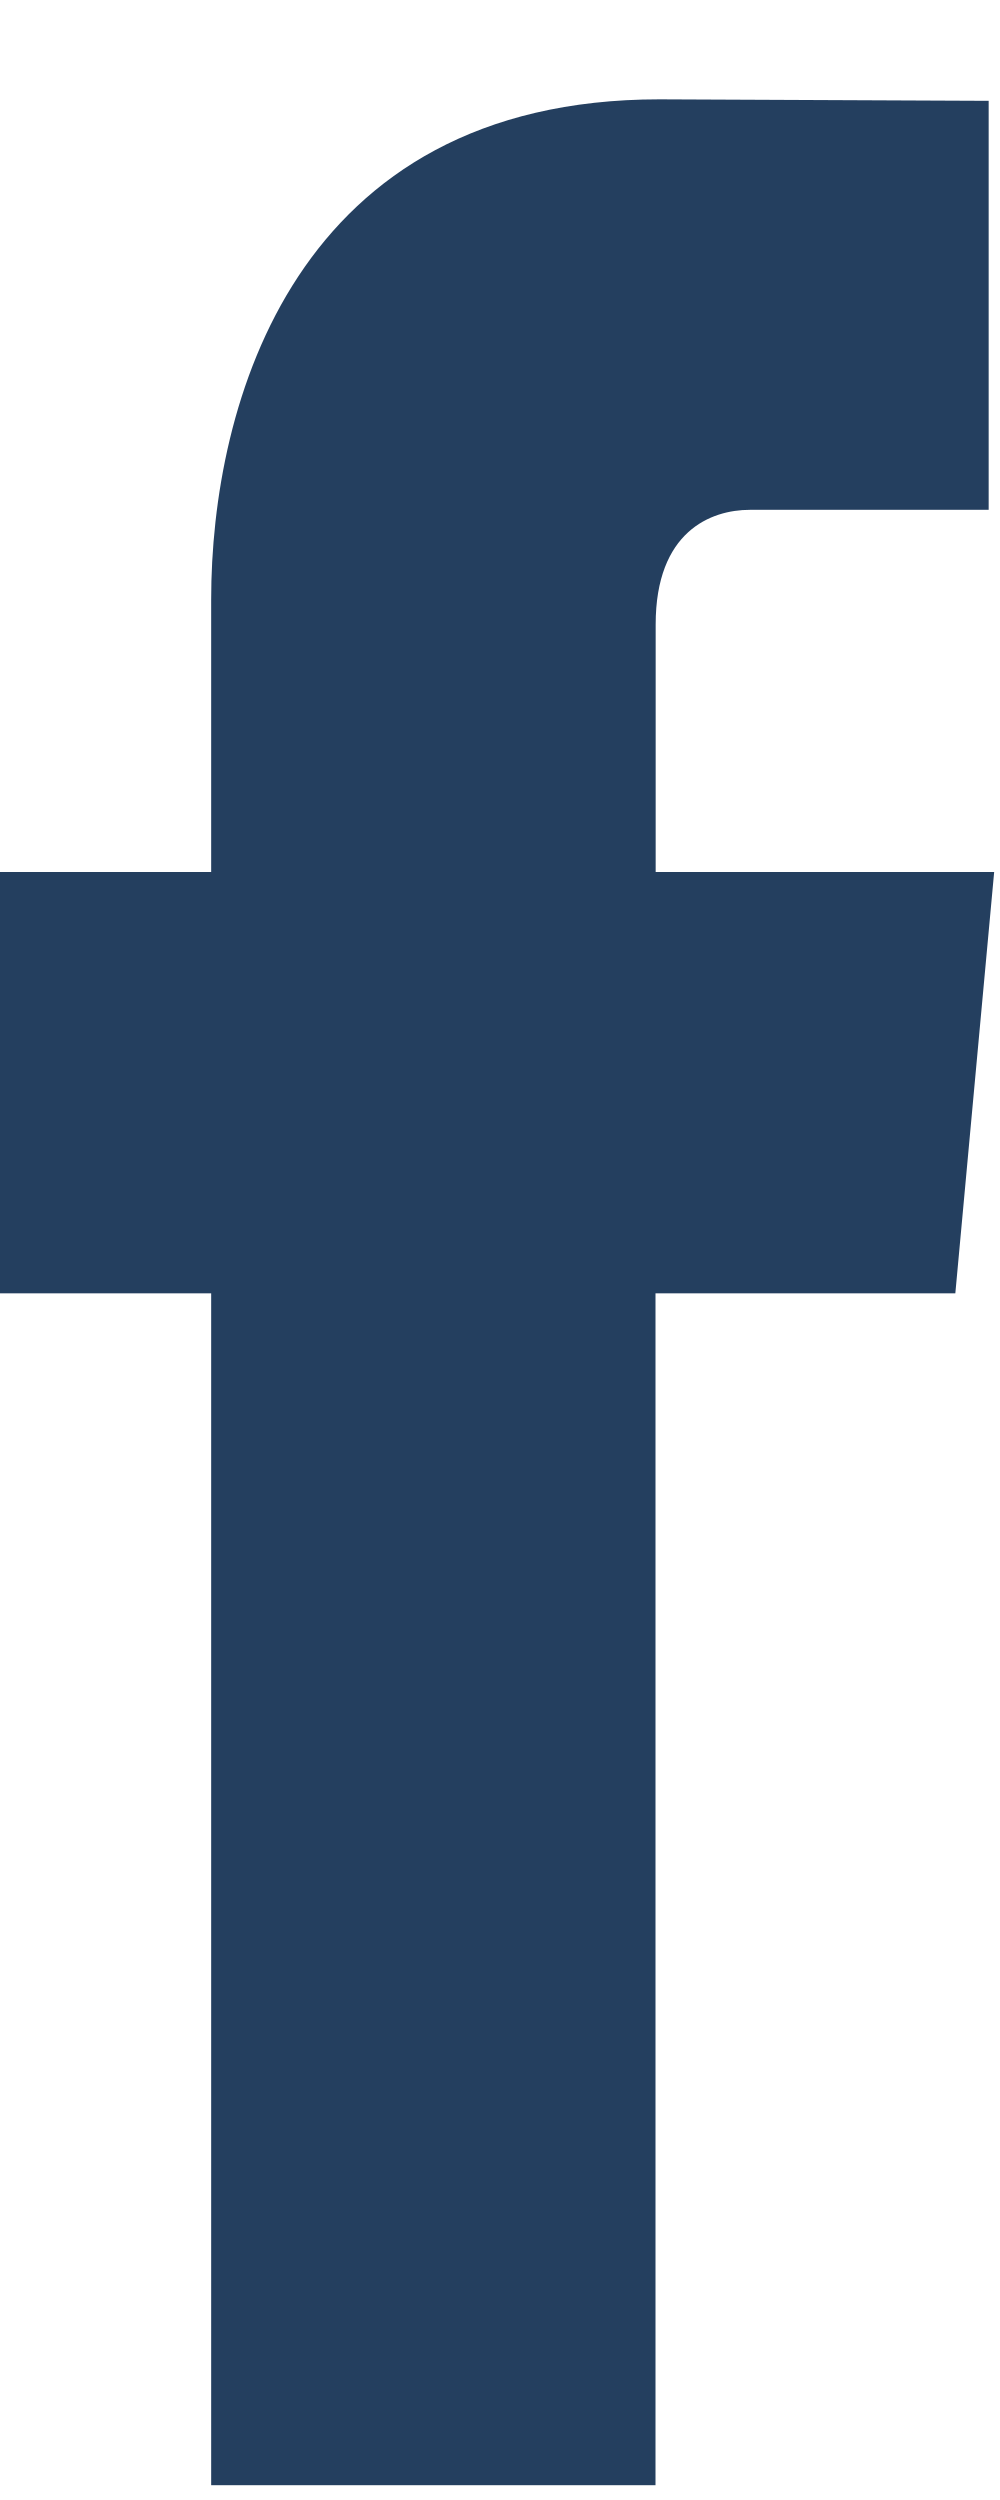
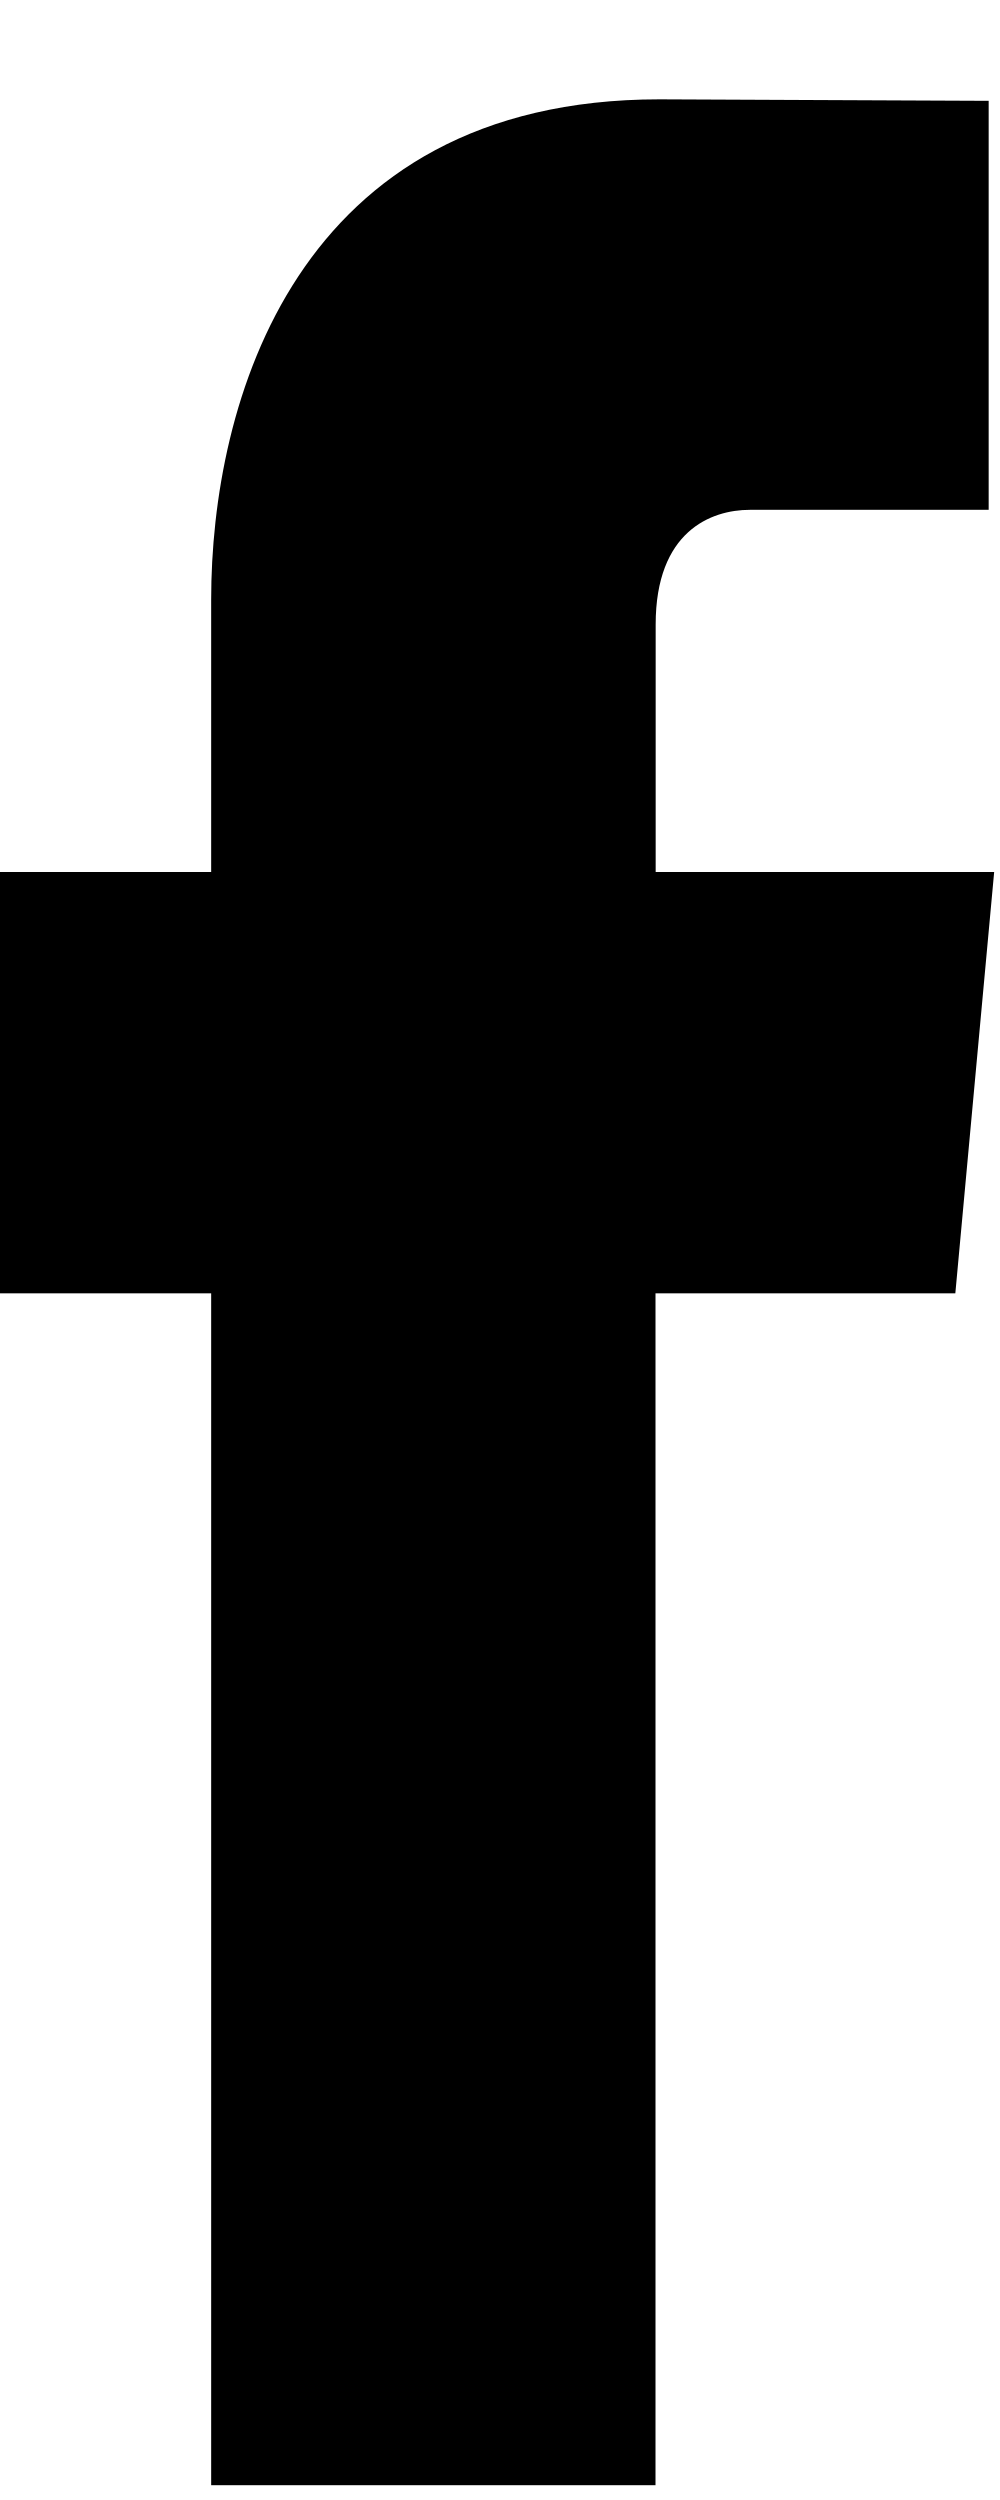
<svg xmlns="http://www.w3.org/2000/svg" width="6" height="15" viewBox="0 0 6 15" fill="none">
-   <path d="M5.732 7.76H3.933C3.933 10.965 3.933 14.911 3.933 14.911H1.267C1.267 14.911 1.267 11.004 1.267 7.76H0V5.232H1.267V3.597C1.267 2.426 1.766 0.596 3.957 0.596L5.932 0.605V3.059C5.932 3.059 4.732 3.059 4.499 3.059C4.265 3.059 3.934 3.189 3.934 3.747V5.232H5.965L5.732 7.76Z" fill="#243F5F" />
+   <path d="M5.732 7.76H3.933C3.933 10.965 3.933 14.911 3.933 14.911H1.267C1.267 14.911 1.267 11.004 1.267 7.76H0V5.232H1.267V3.597C1.267 2.426 1.766 0.596 3.957 0.596L5.932 0.605V3.059C5.932 3.059 4.732 3.059 4.499 3.059C4.265 3.059 3.934 3.189 3.934 3.747V5.232H5.965L5.732 7.76Z" fill="currentColor" />
</svg>
